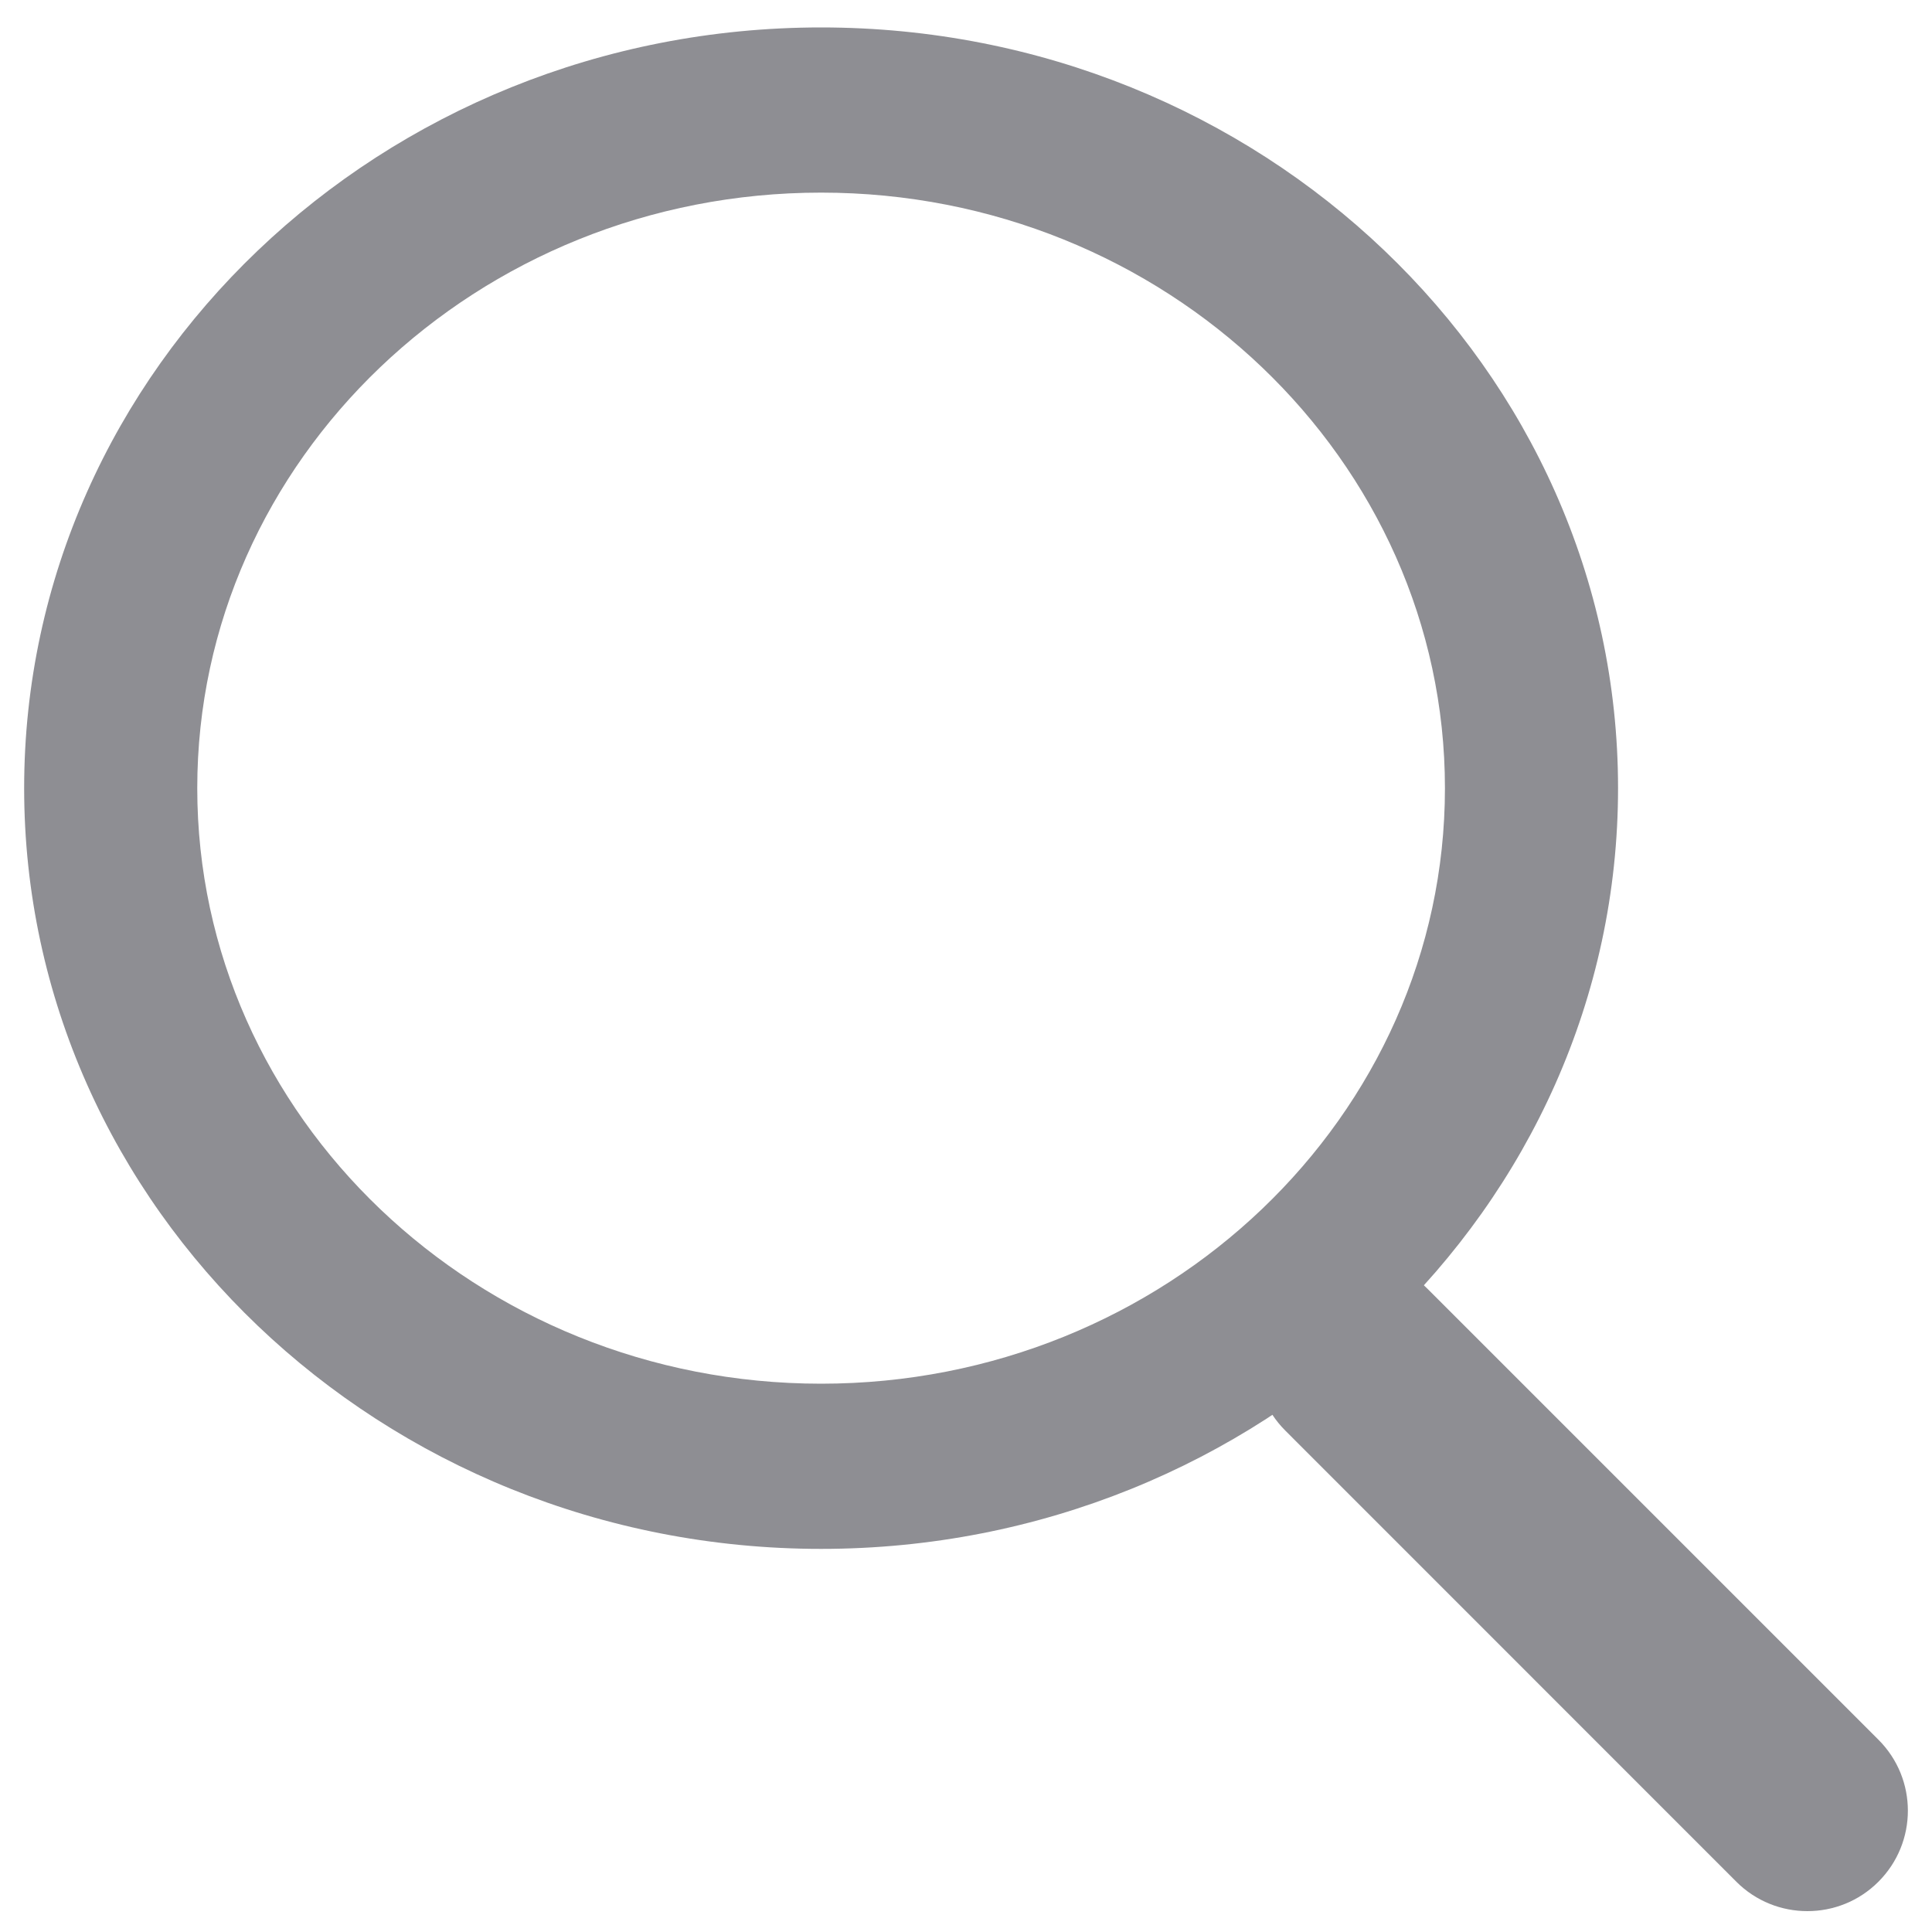
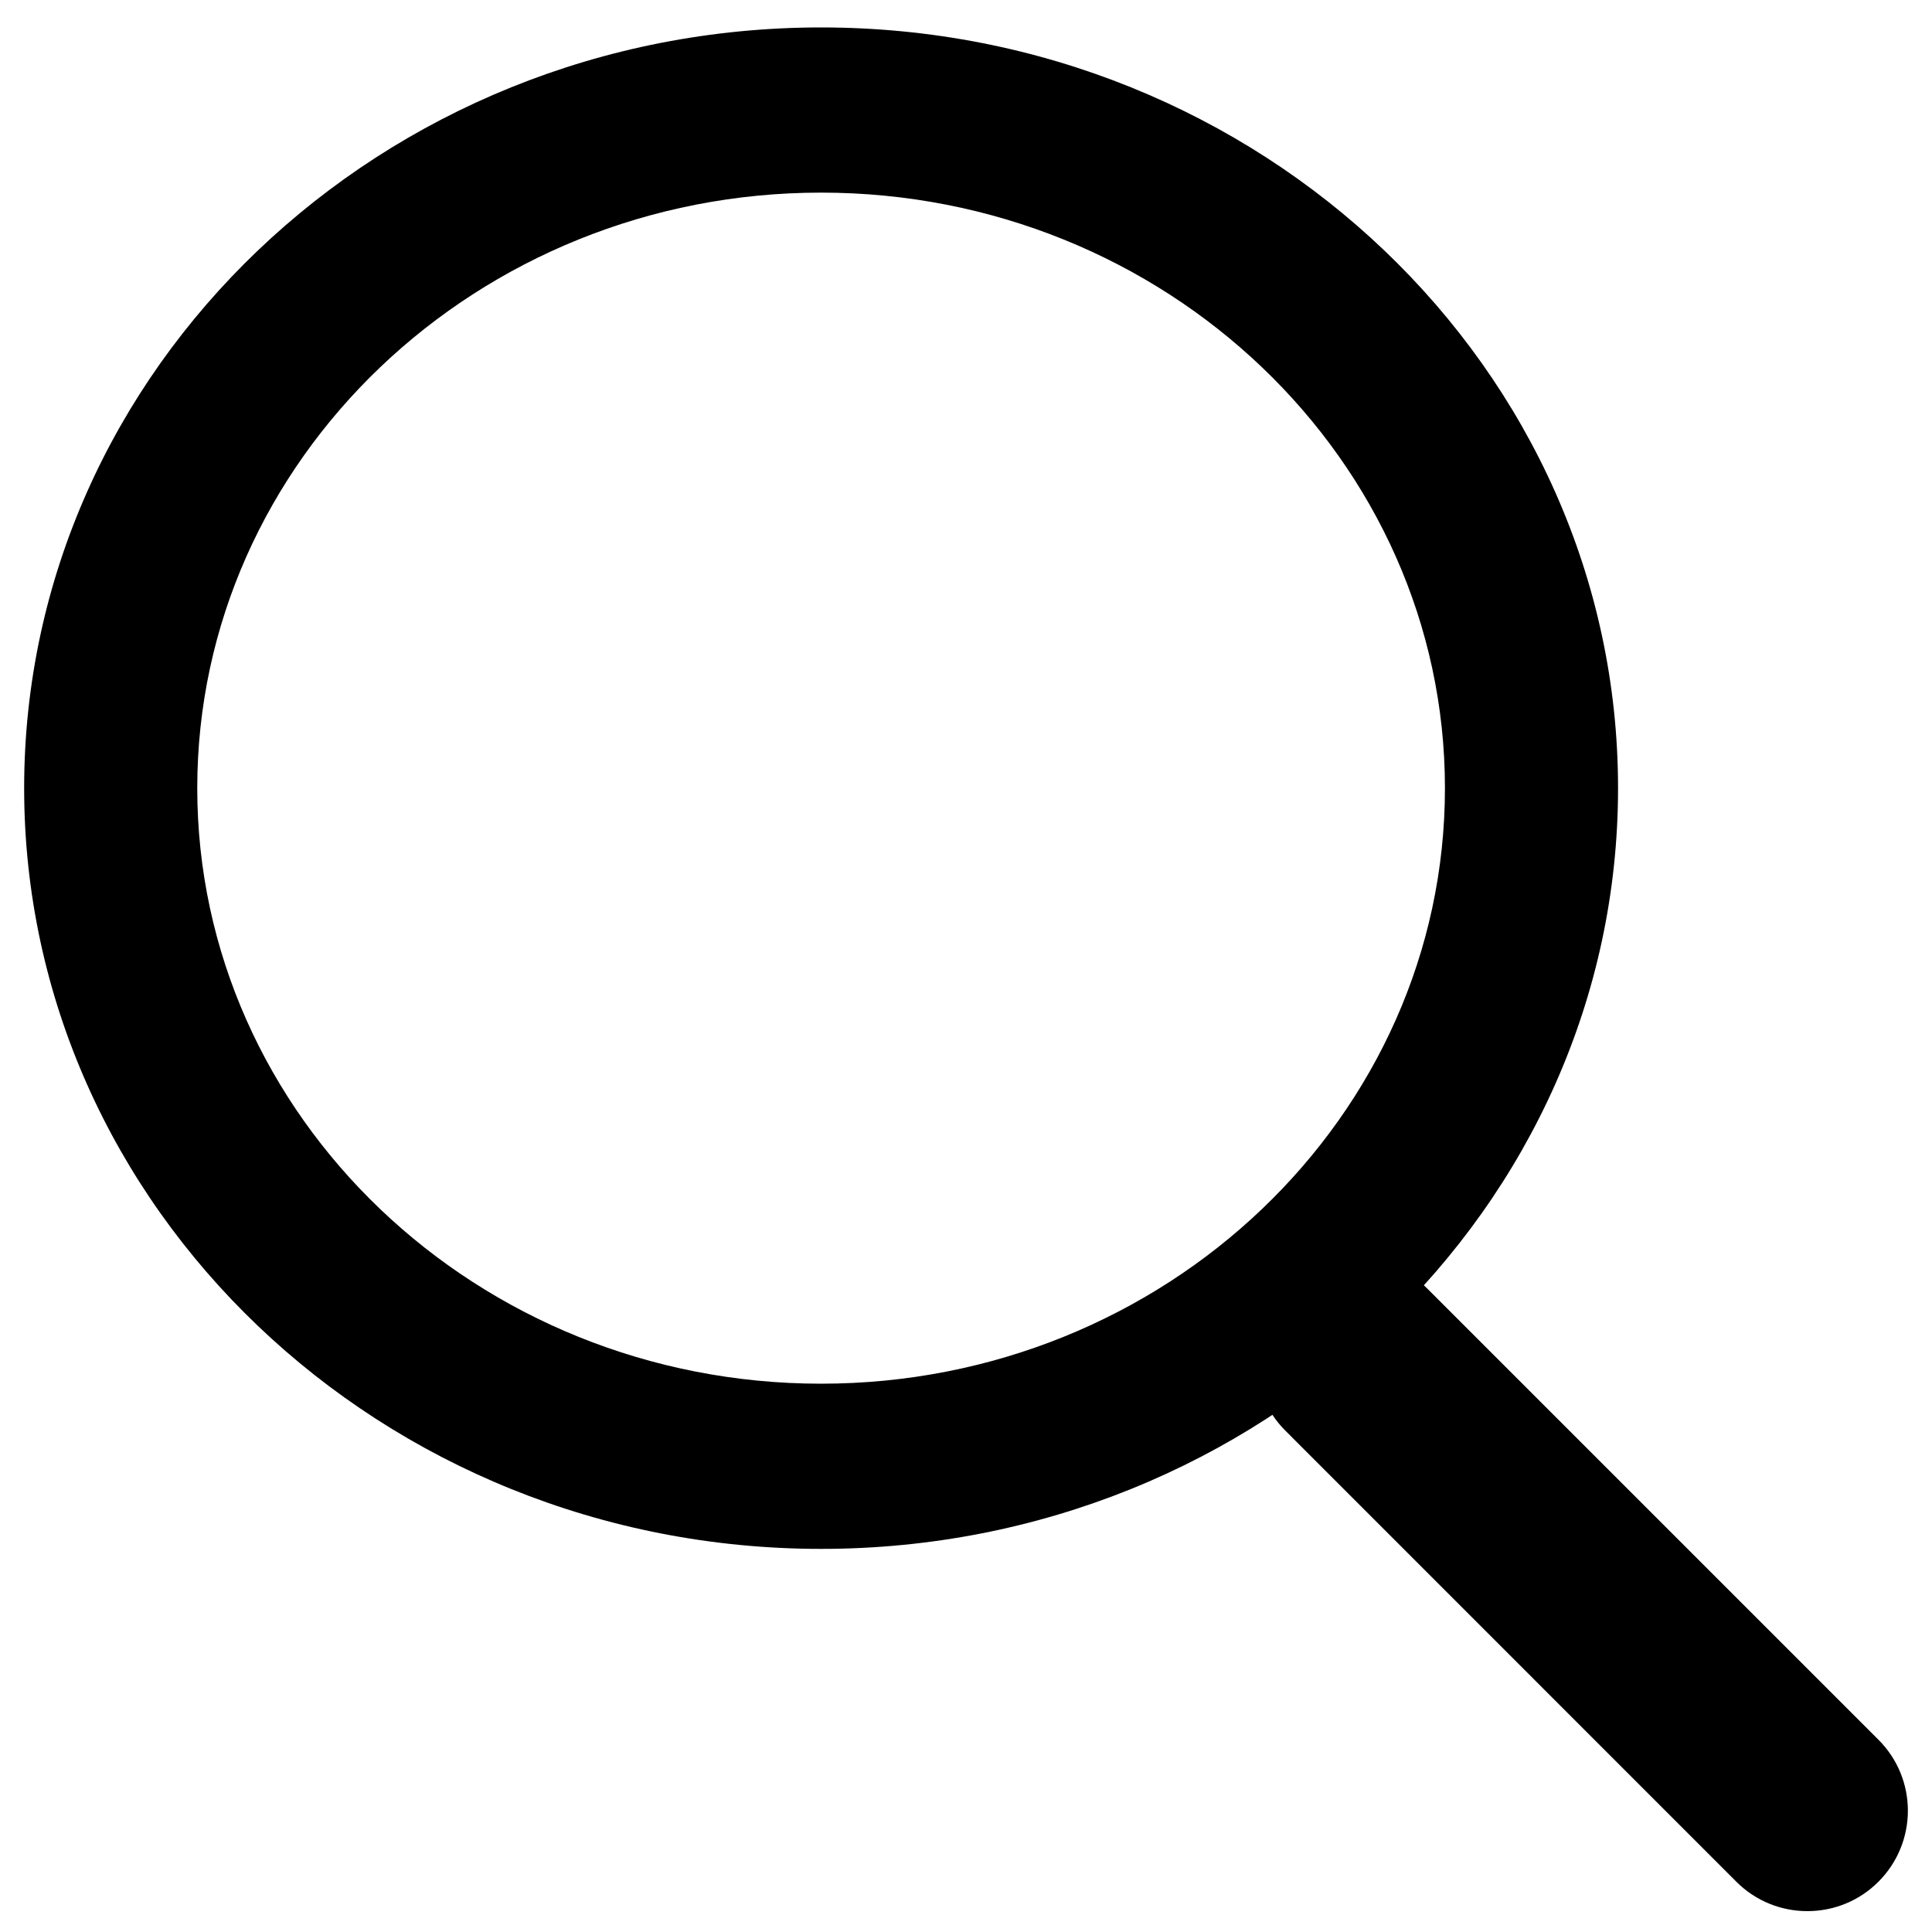
<svg xmlns="http://www.w3.org/2000/svg" width="20" height="20" viewBox="0 0 20 20" fill="none">
-   <path d="M18.71 19.784C18.444 19.784 18.178 19.683 17.975 19.48L13.305 14.809C12.899 14.403 12.899 13.745 13.305 13.339C13.711 12.933 14.369 12.933 14.775 13.339L19.445 18.009C19.852 18.415 19.852 19.073 19.445 19.48C19.242 19.683 18.976 19.784 18.71 19.784Z" fill="#8E8E93" />
-   <path d="M8.5 16.034C3.951 16.034 0.25 12.502 0.25 8.159C0.25 3.817 3.951 0.284 8.5 0.284C13.049 0.284 16.75 3.817 16.75 8.159C16.75 12.502 13.049 16.034 8.5 16.034ZM8.5 1.994C4.939 1.994 2.042 4.76 2.042 8.159C2.042 11.559 4.939 14.324 8.5 14.324C12.06 14.324 14.958 11.558 14.958 8.159C14.958 4.761 12.061 1.994 8.5 1.994Z" fill="#8E8E93" />
+   <path d="M18.71 19.784C18.444 19.784 18.178 19.683 17.975 19.48L13.305 14.809C12.899 14.403 12.899 13.745 13.305 13.339C13.711 12.933 14.369 12.933 14.775 13.339L19.445 18.009C19.852 18.415 19.852 19.073 19.445 19.48C19.242 19.683 18.976 19.784 18.71 19.784Z" fill="currentColor" />
+   <path d="M8.5 16.034C3.951 16.034 0.25 12.502 0.25 8.159C0.25 3.817 3.951 0.284 8.5 0.284C13.049 0.284 16.75 3.817 16.75 8.159C16.75 12.502 13.049 16.034 8.5 16.034ZM8.5 1.994C4.939 1.994 2.042 4.76 2.042 8.159C2.042 11.559 4.939 14.324 8.5 14.324C12.06 14.324 14.958 11.558 14.958 8.159C14.958 4.761 12.061 1.994 8.5 1.994Z" fill="currentColor" />
</svg>
